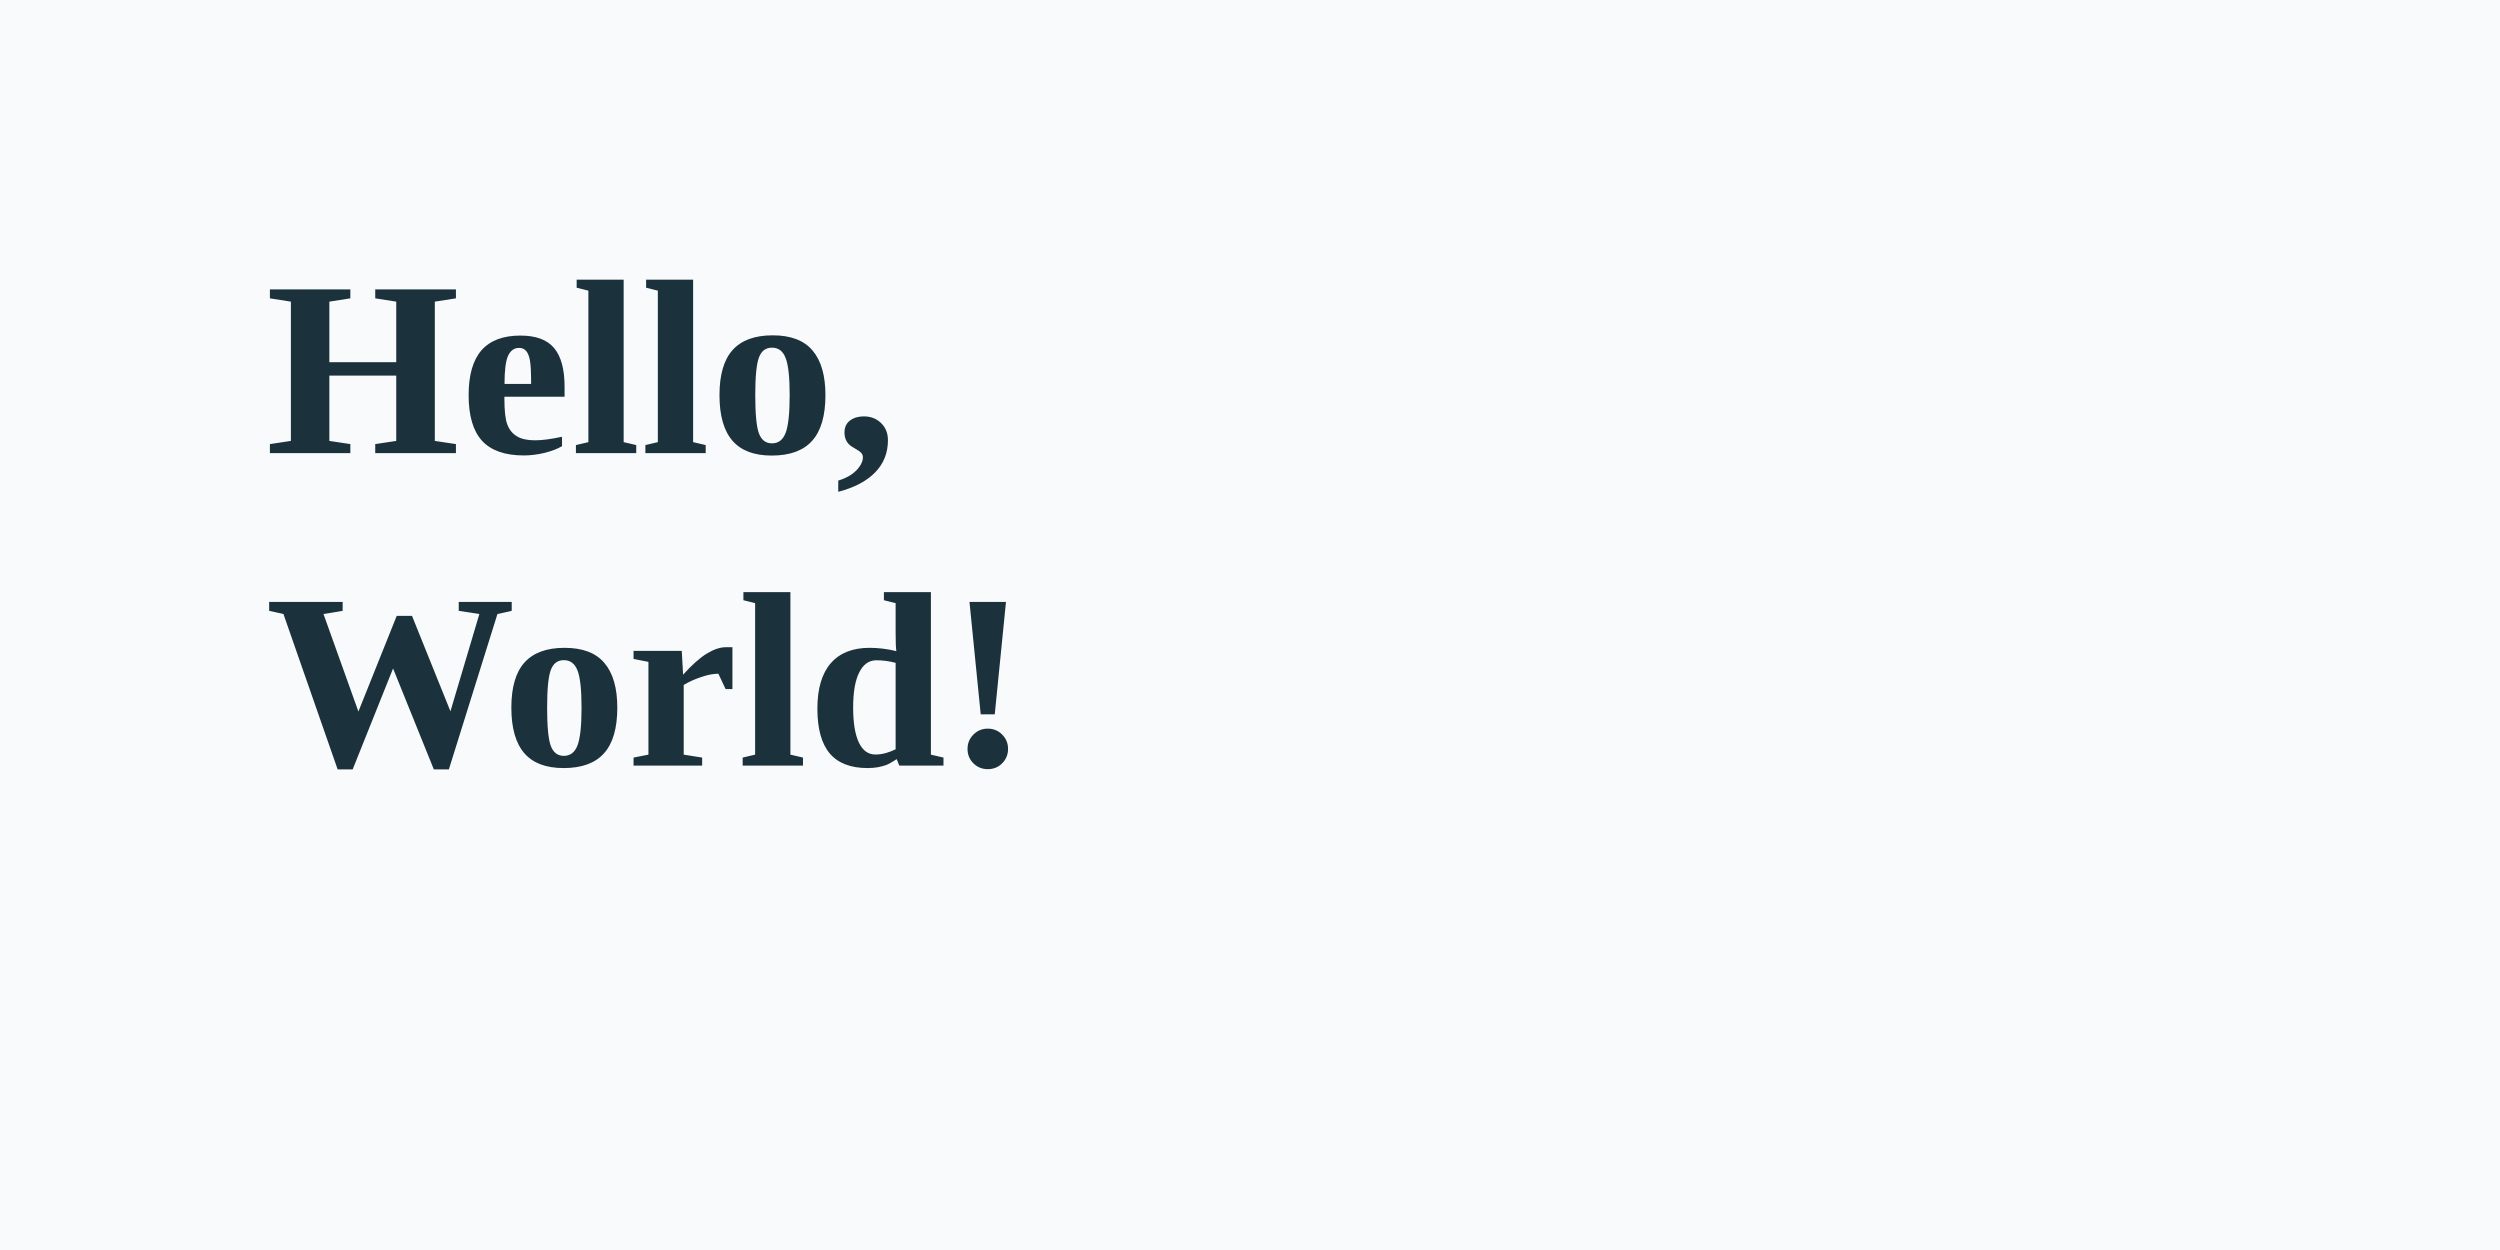
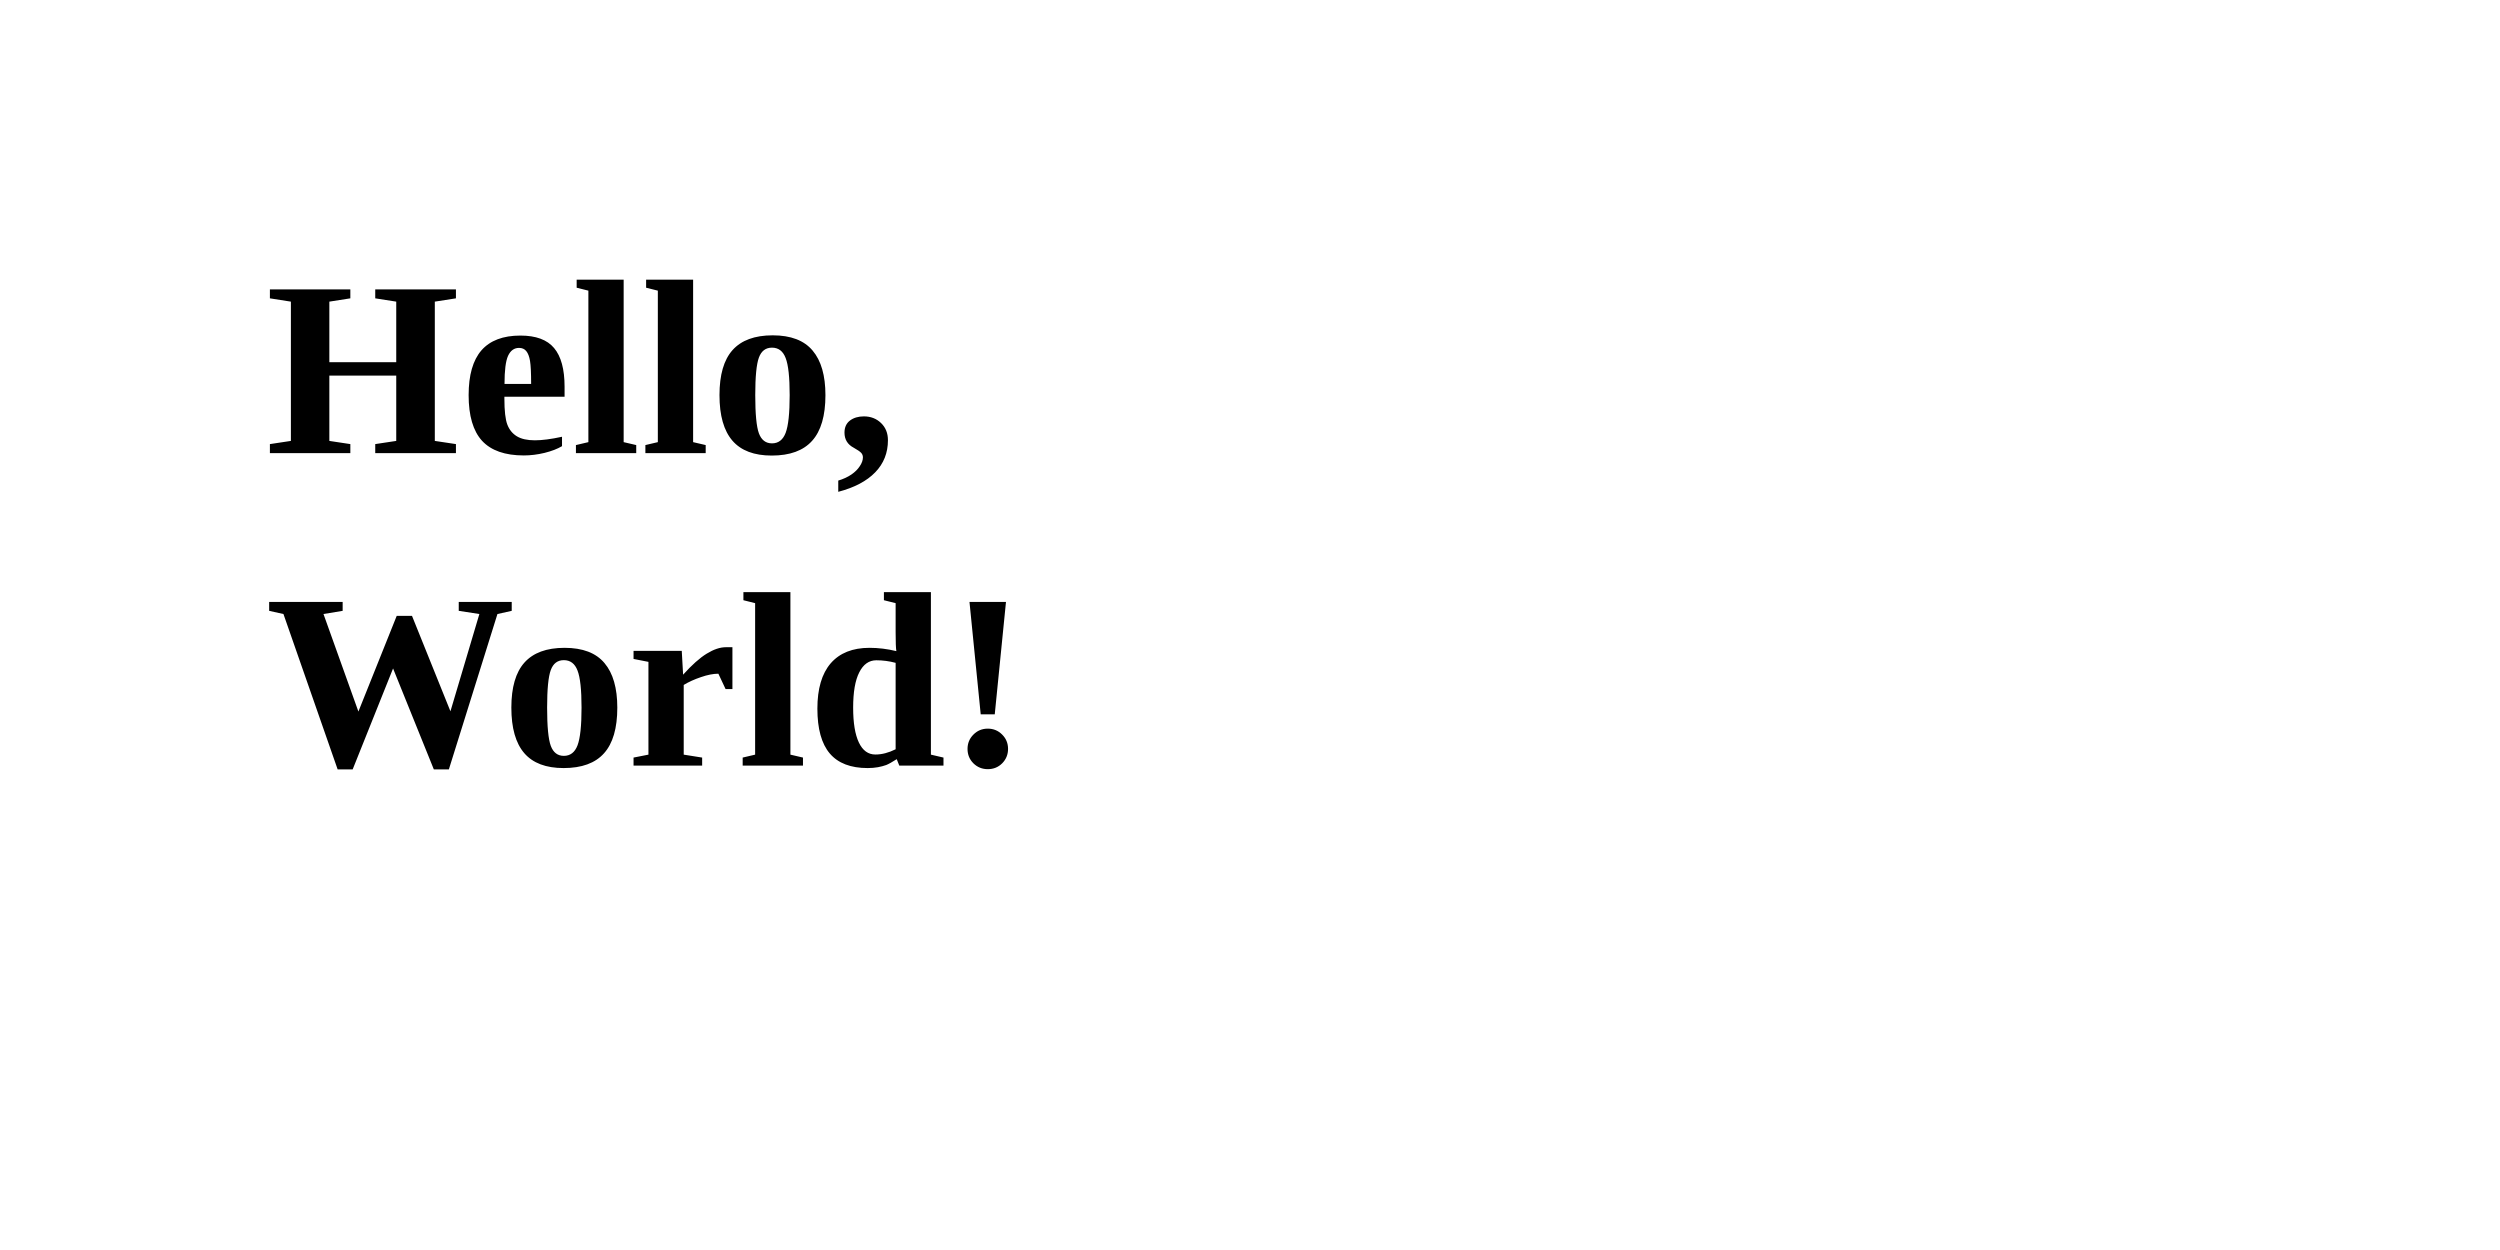
<svg xmlns="http://www.w3.org/2000/svg" viewBox="0 0 320 160" width="320px" height="160px">
-   <rect fill="#f8fafc" x="0" y="0" width="320" height="160" />
-   <text font-size="32" fill="#1b313b" font-weight="700" x="34" y="58">
+   <text font-size="32" fill="currentColor" font-weight="700" x="34" y="58">
    <tspan x="34" y="58">Hello,</tspan>
    <tspan x="34" dy="40">World!</tspan>
  </text>
</svg>
